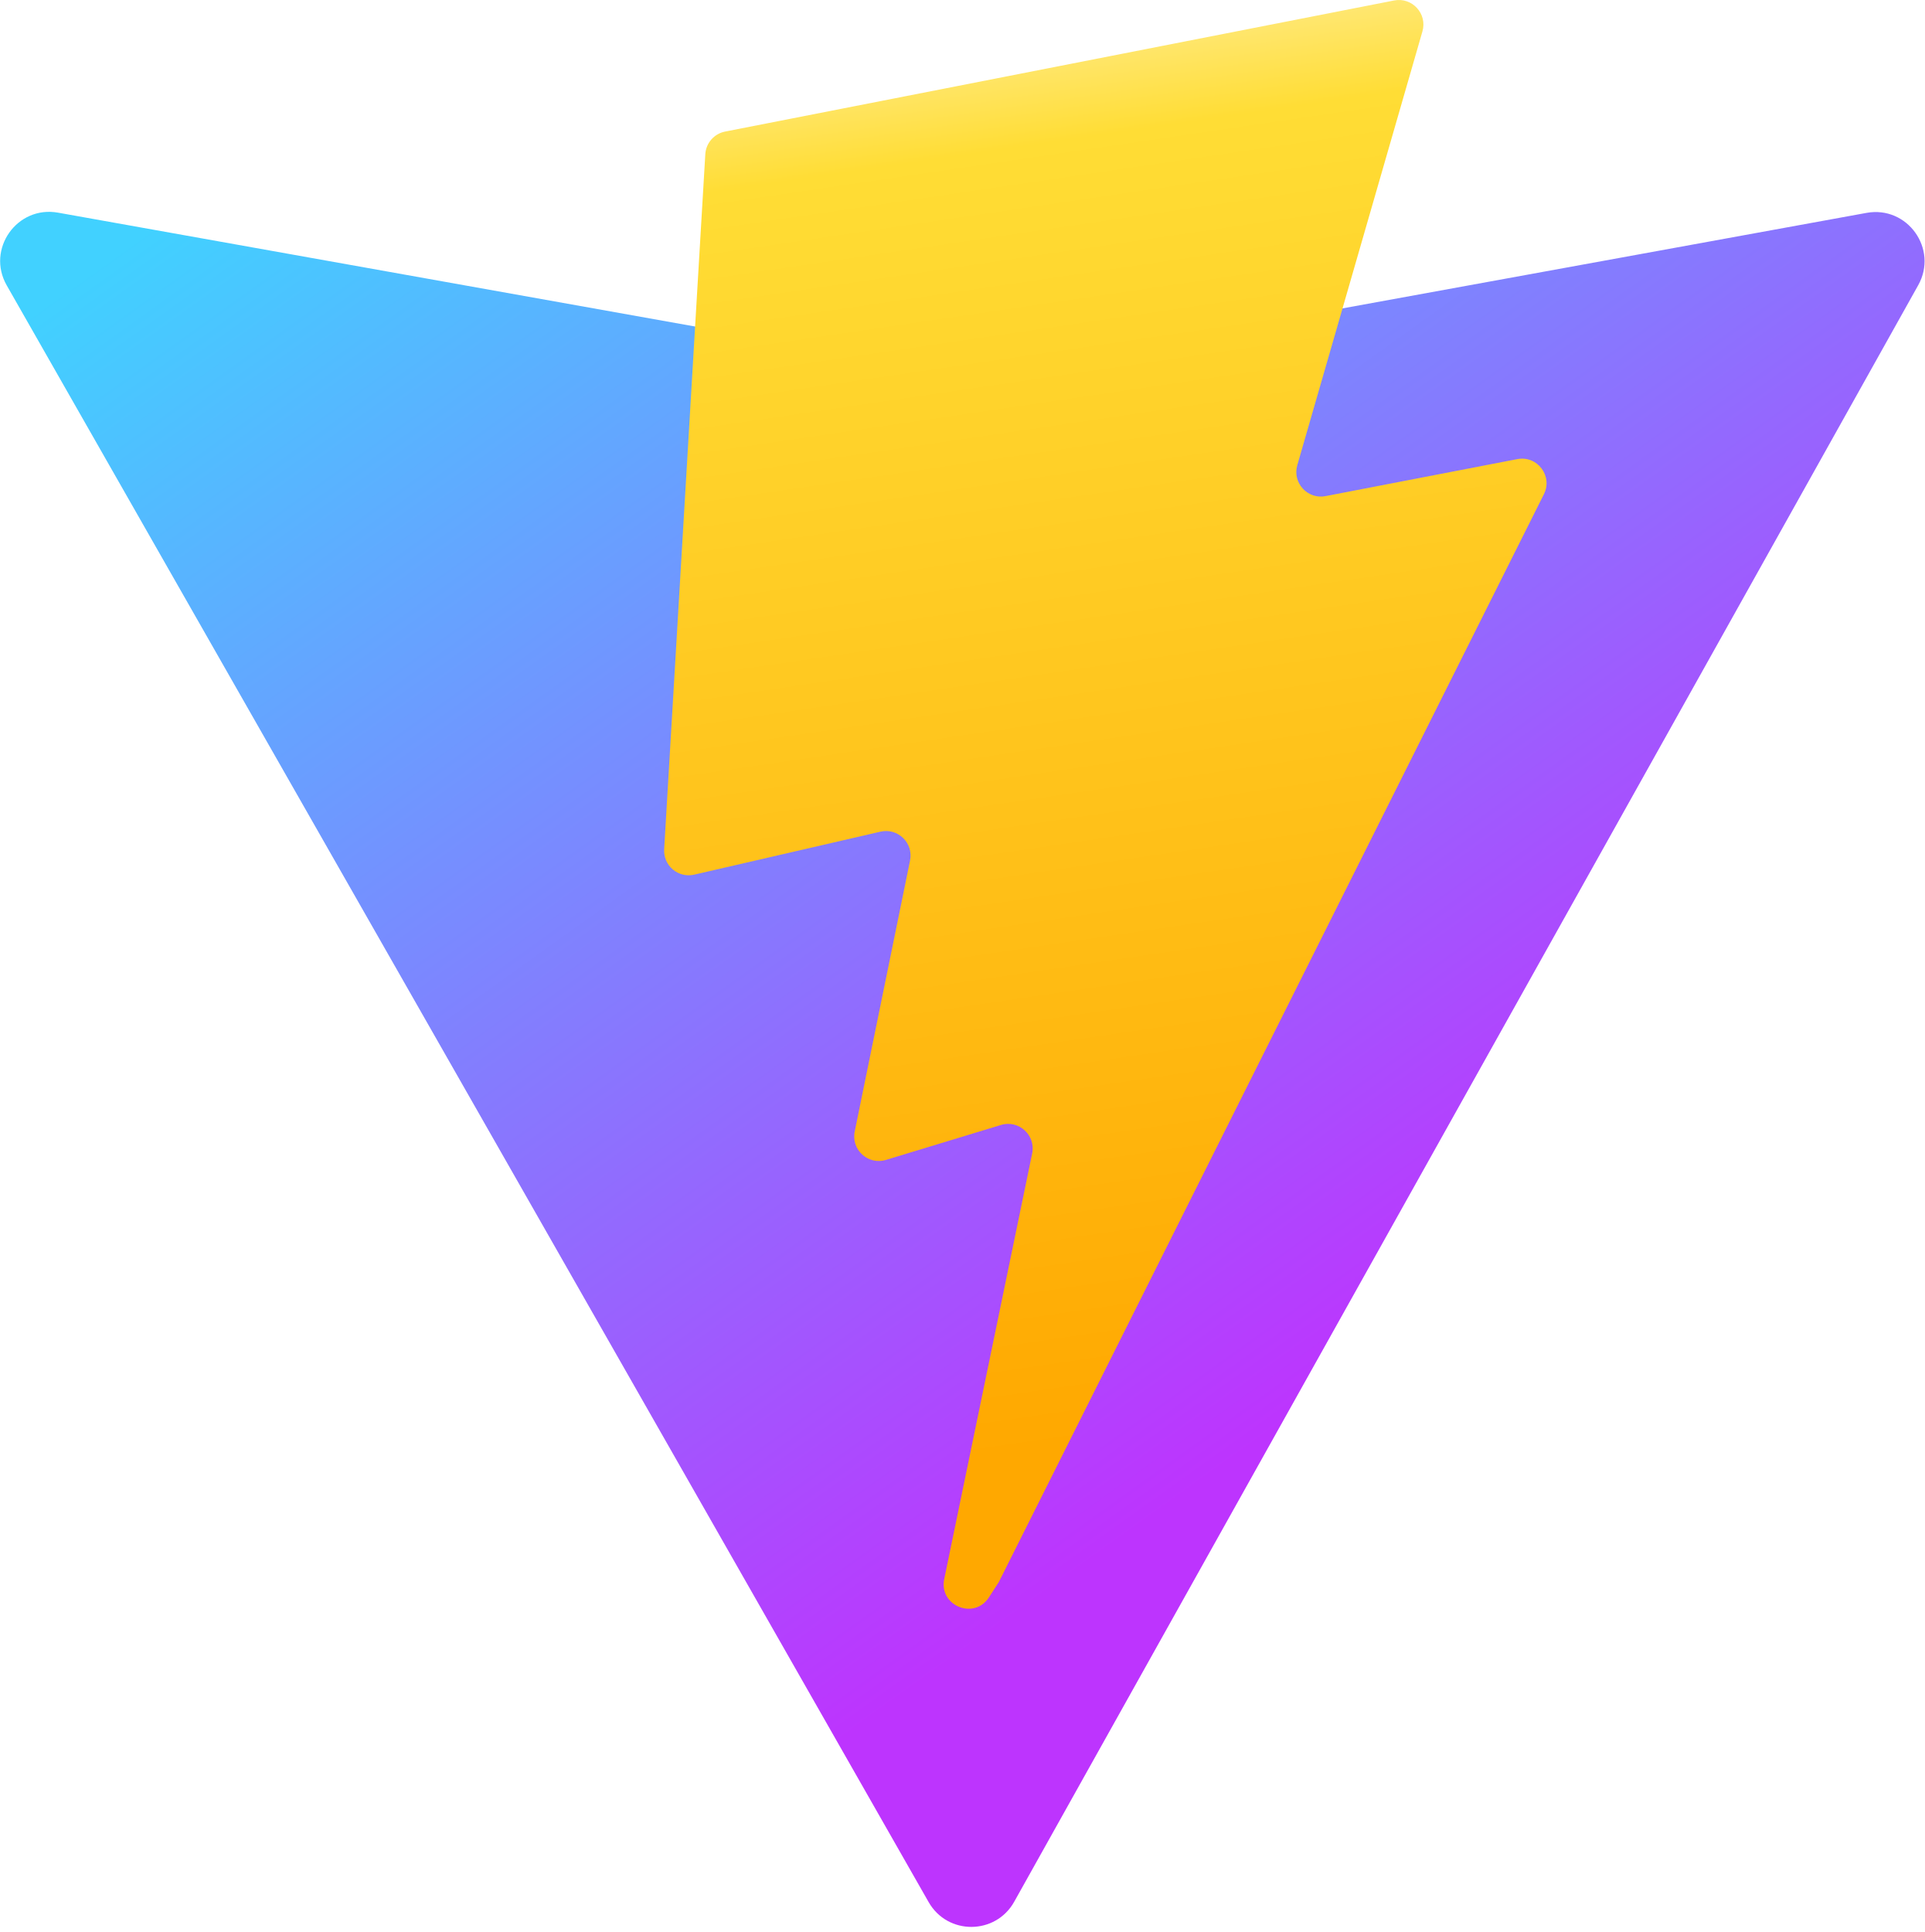
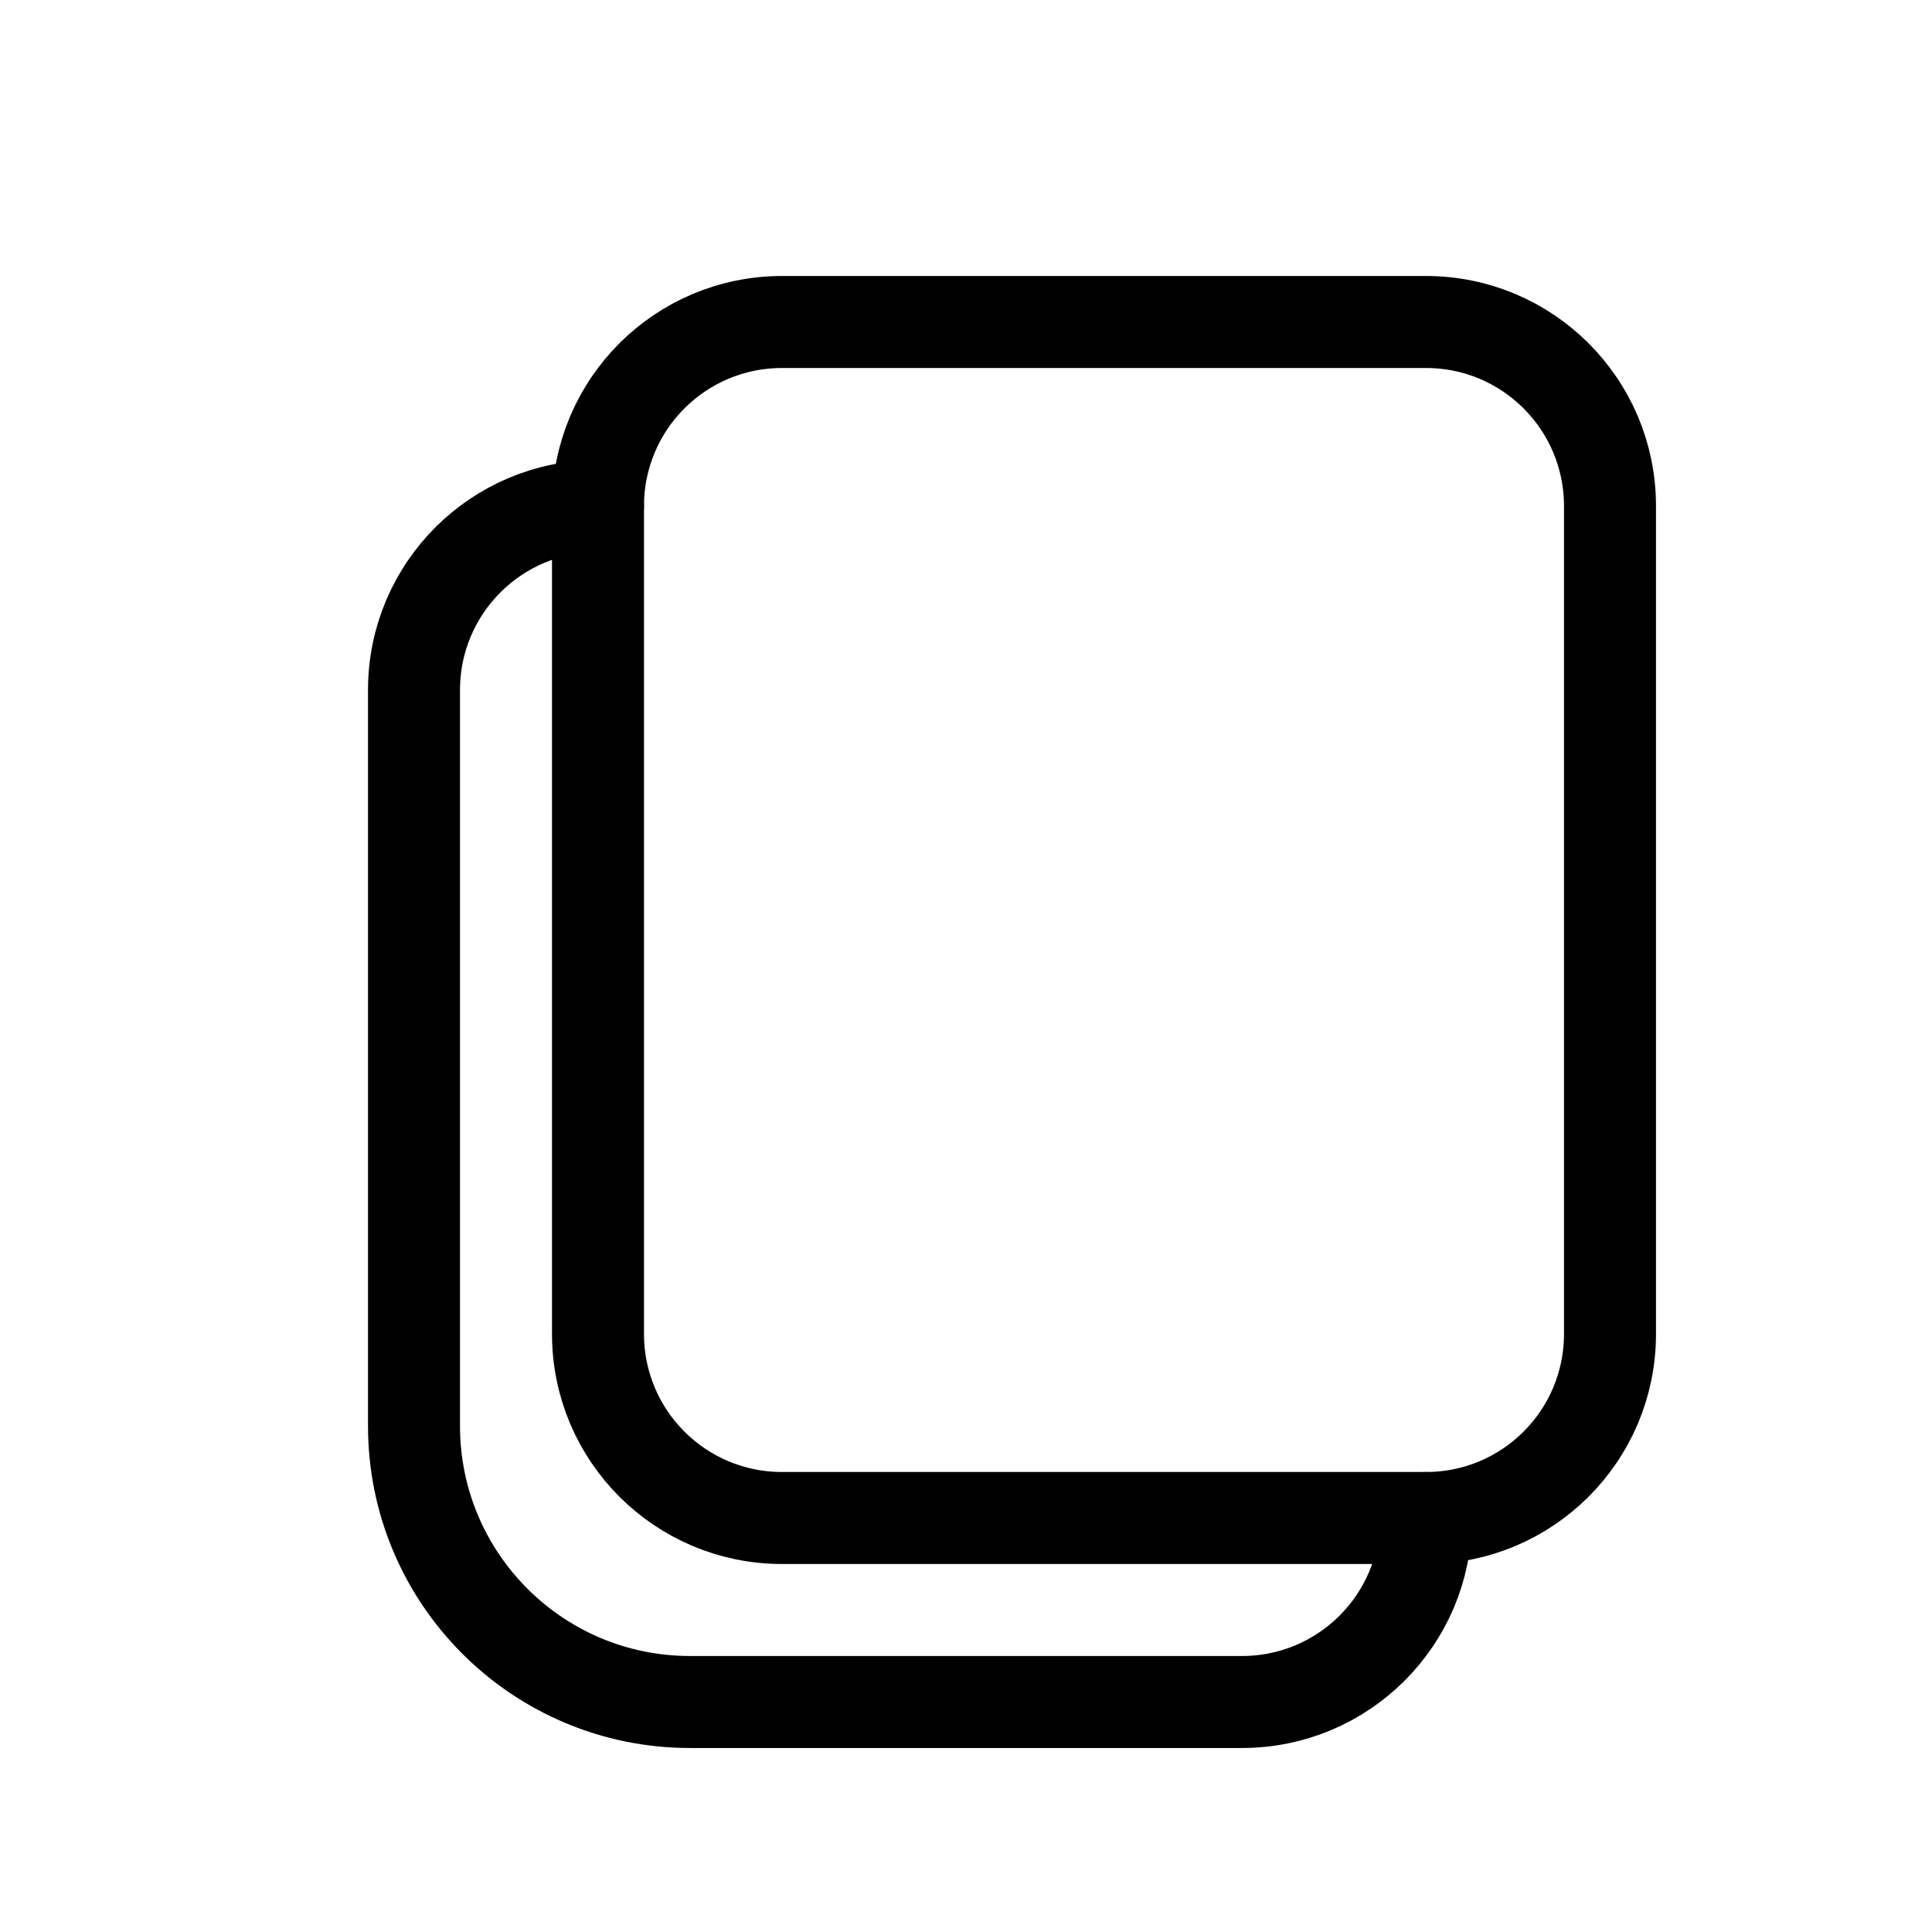
- <svg xmlns="http://www.w3.org/2000/svg" aria-hidden="true" role="img" class="iconify iconify--logos" width="31.88" height="32" preserveAspectRatio="xMidYMid meet" viewBox="0 0 256 257">
-   <defs>
-     <linearGradient id="IconifyId1813088fe1fbc01fb466" x1="-.828%" x2="57.636%" y1="7.652%" y2="78.411%">
-       <stop offset="0%" stop-color="#41D1FF" />
-       <stop offset="100%" stop-color="#BD34FE" />
-     </linearGradient>
-     <linearGradient id="IconifyId1813088fe1fbc01fb467" x1="43.376%" x2="50.316%" y1="2.242%" y2="89.03%">
-       <stop offset="0%" stop-color="#FFEA83" />
-       <stop offset="8.333%" stop-color="#FFDD35" />
-       <stop offset="100%" stop-color="#FFA800" />
-     </linearGradient>
-   </defs>
-   <path fill="url(#IconifyId1813088fe1fbc01fb466)" d="M255.153 37.938L134.897 252.976c-2.483 4.44-8.862 4.466-11.382.048L.875 37.958c-2.746-4.814 1.371-10.646 6.827-9.67l120.385 21.517a6.537 6.537 0 0 0 2.322-.004l117.867-21.483c5.438-.991 9.574 4.796 6.877 9.62Z" />
-   <path fill="url(#IconifyId1813088fe1fbc01fb467)" d="M185.432.063L96.44 17.501a3.268 3.268 0 0 0-2.634 3.014l-5.474 92.456a3.268 3.268 0 0 0 3.997 3.378l24.777-5.718c2.318-.535 4.413 1.507 3.936 3.838l-7.361 36.047c-.495 2.426 1.782 4.5 4.151 3.78l15.304-4.649c2.372-.72 4.652 1.36 4.15 3.788l-11.698 56.621c-.732 3.542 3.979 5.473 5.943 2.437l1.313-2.028l72.516-144.72c1.215-2.423-.88-5.186-3.54-4.672l-25.505 4.922c-2.396.462-4.435-1.77-3.759-4.114l16.646-57.705c.677-2.35-1.37-4.583-3.769-4.113Z" />
+ <svg xmlns="http://www.w3.org/2000/svg" width="800px" height="800px" viewBox="0 0 21 21">
+   <g fill="none" fill-rule="evenodd" stroke="#000000" stroke-linecap="round" stroke-linejoin="round" transform="translate(4 3)">
+     <path d="m11.5.5h-7c-1.105 0-2 .895-2 2v9c0 1.105.895 2 2 2h7c1.105 0 2-.895 2-2v-9c0-1.105-.895-2-2-2z" />
+     <path d="m2.5 2.5c-1.105 0-2 .895-2 2v8c0 1.657 1.343 3 3 3h6c1.105 0 2-.895 2-2" />
+   </g>
</svg>
